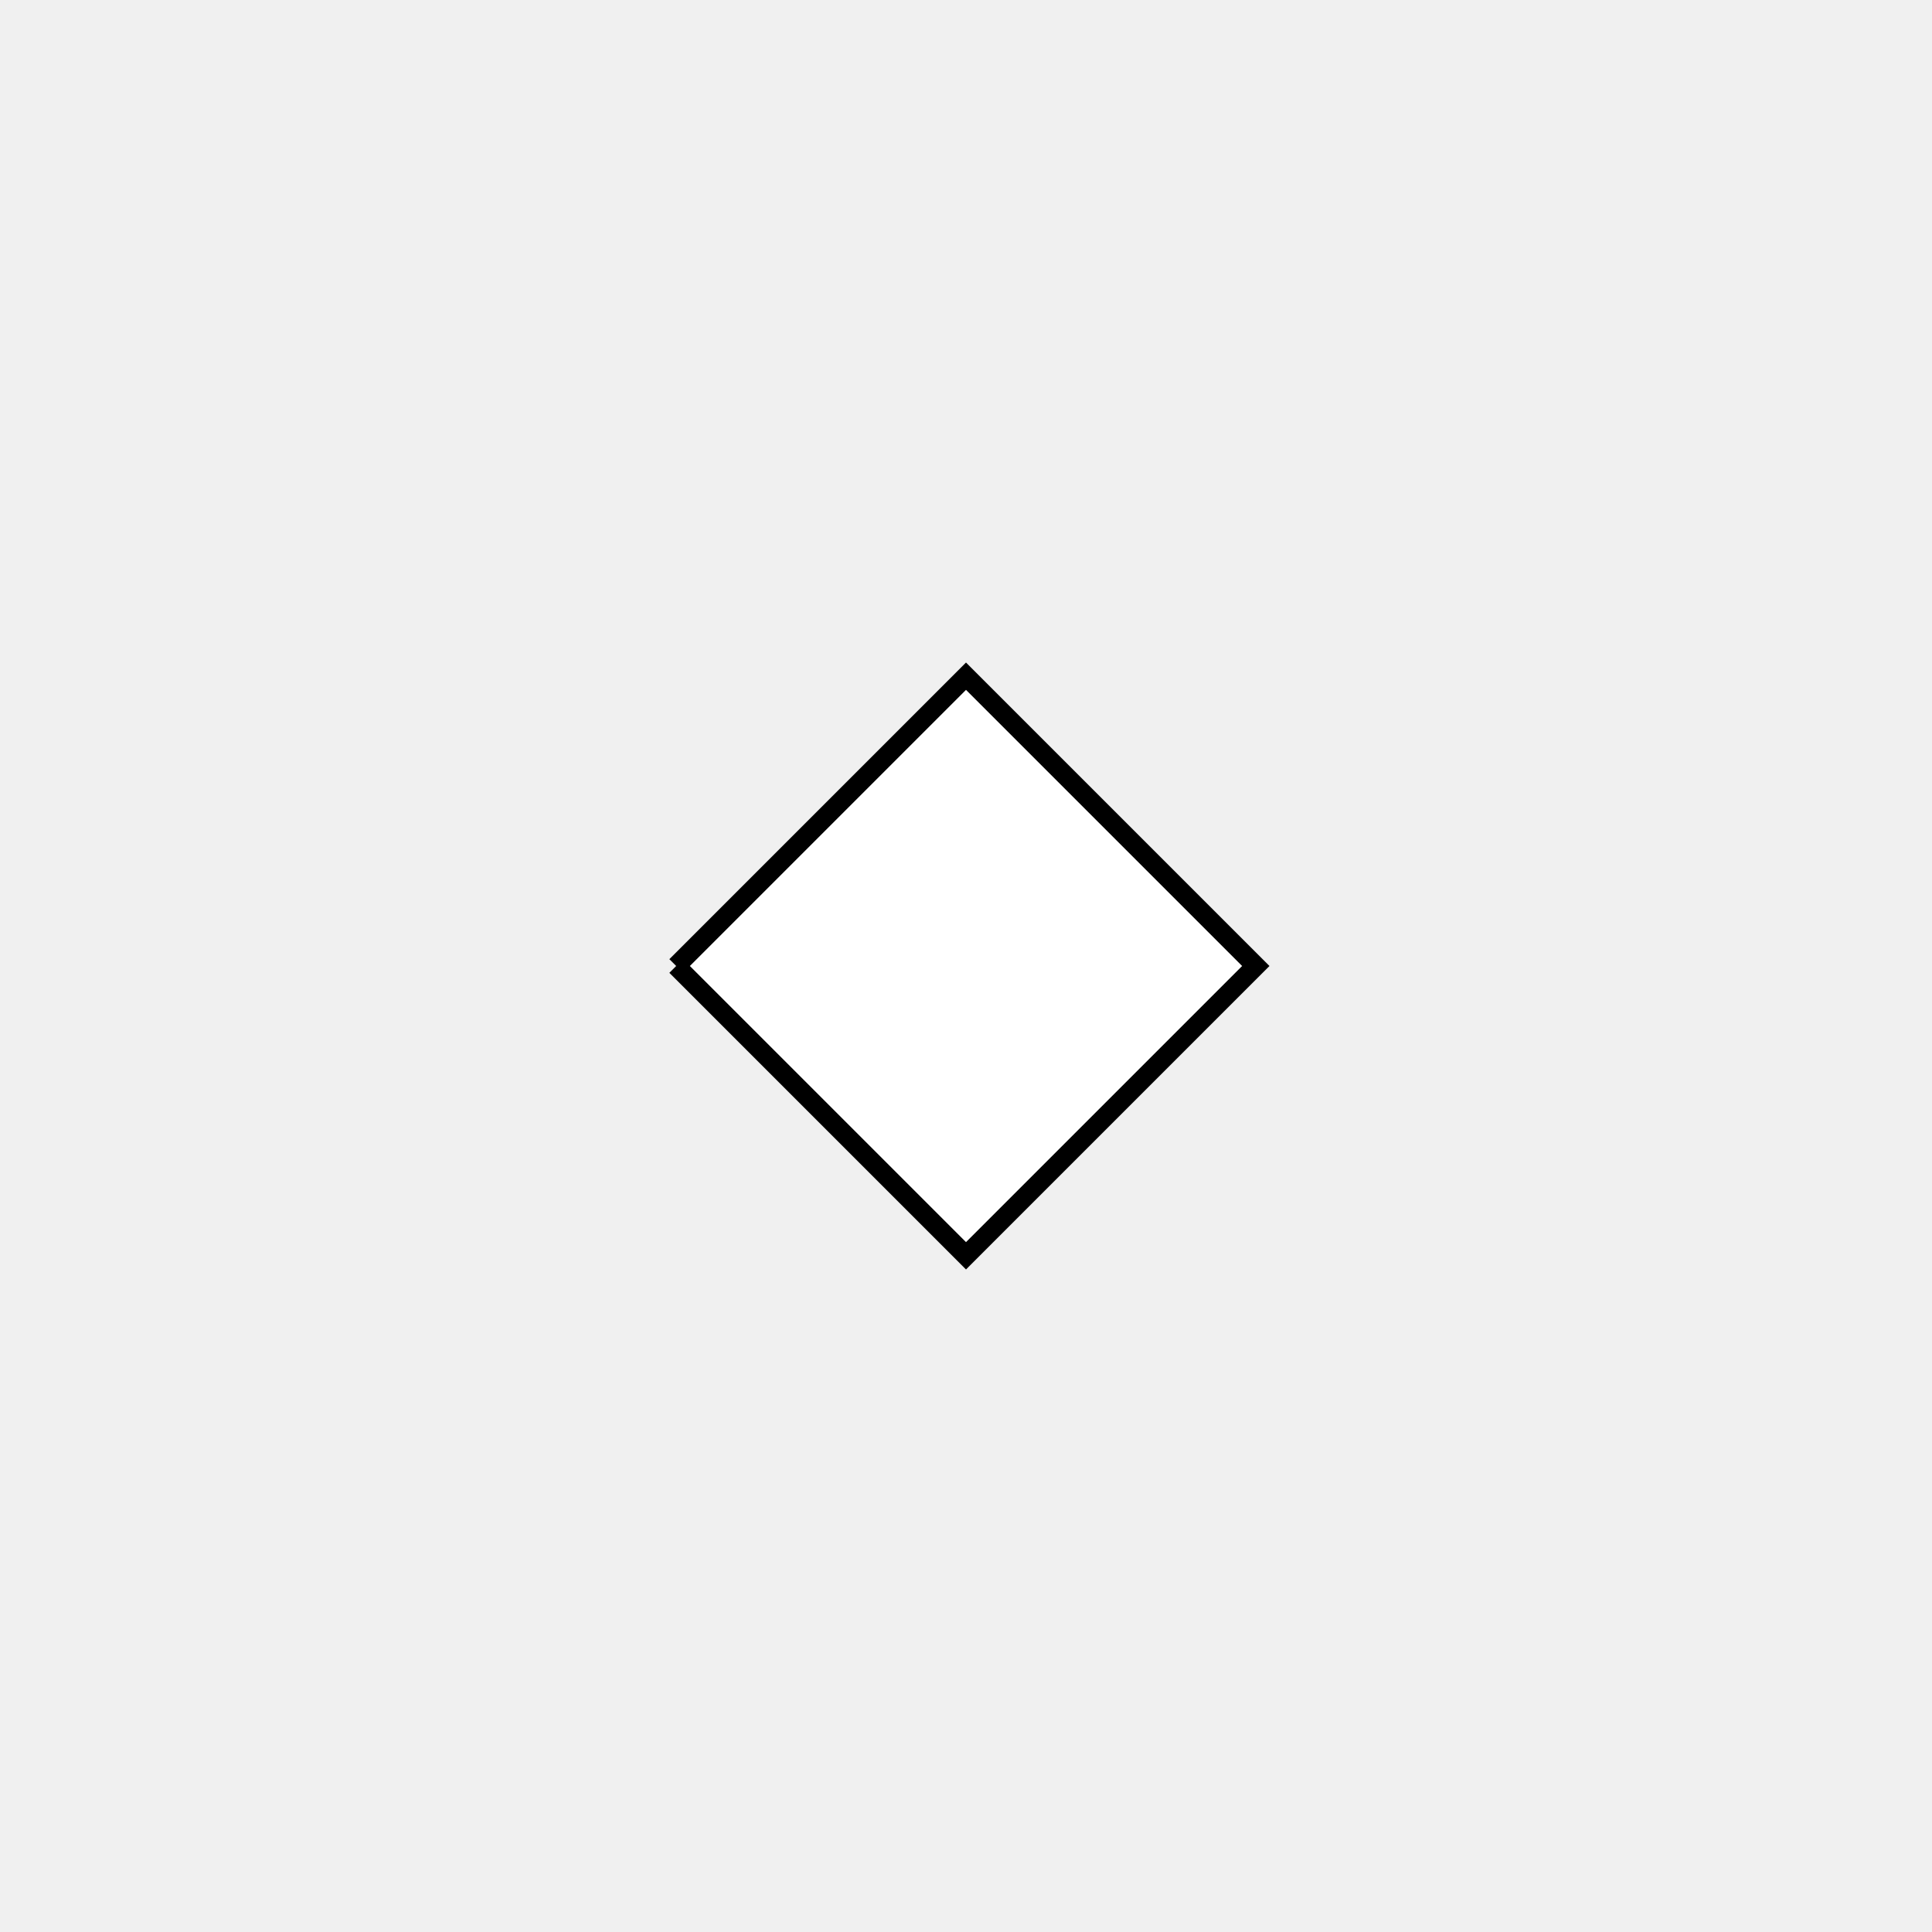
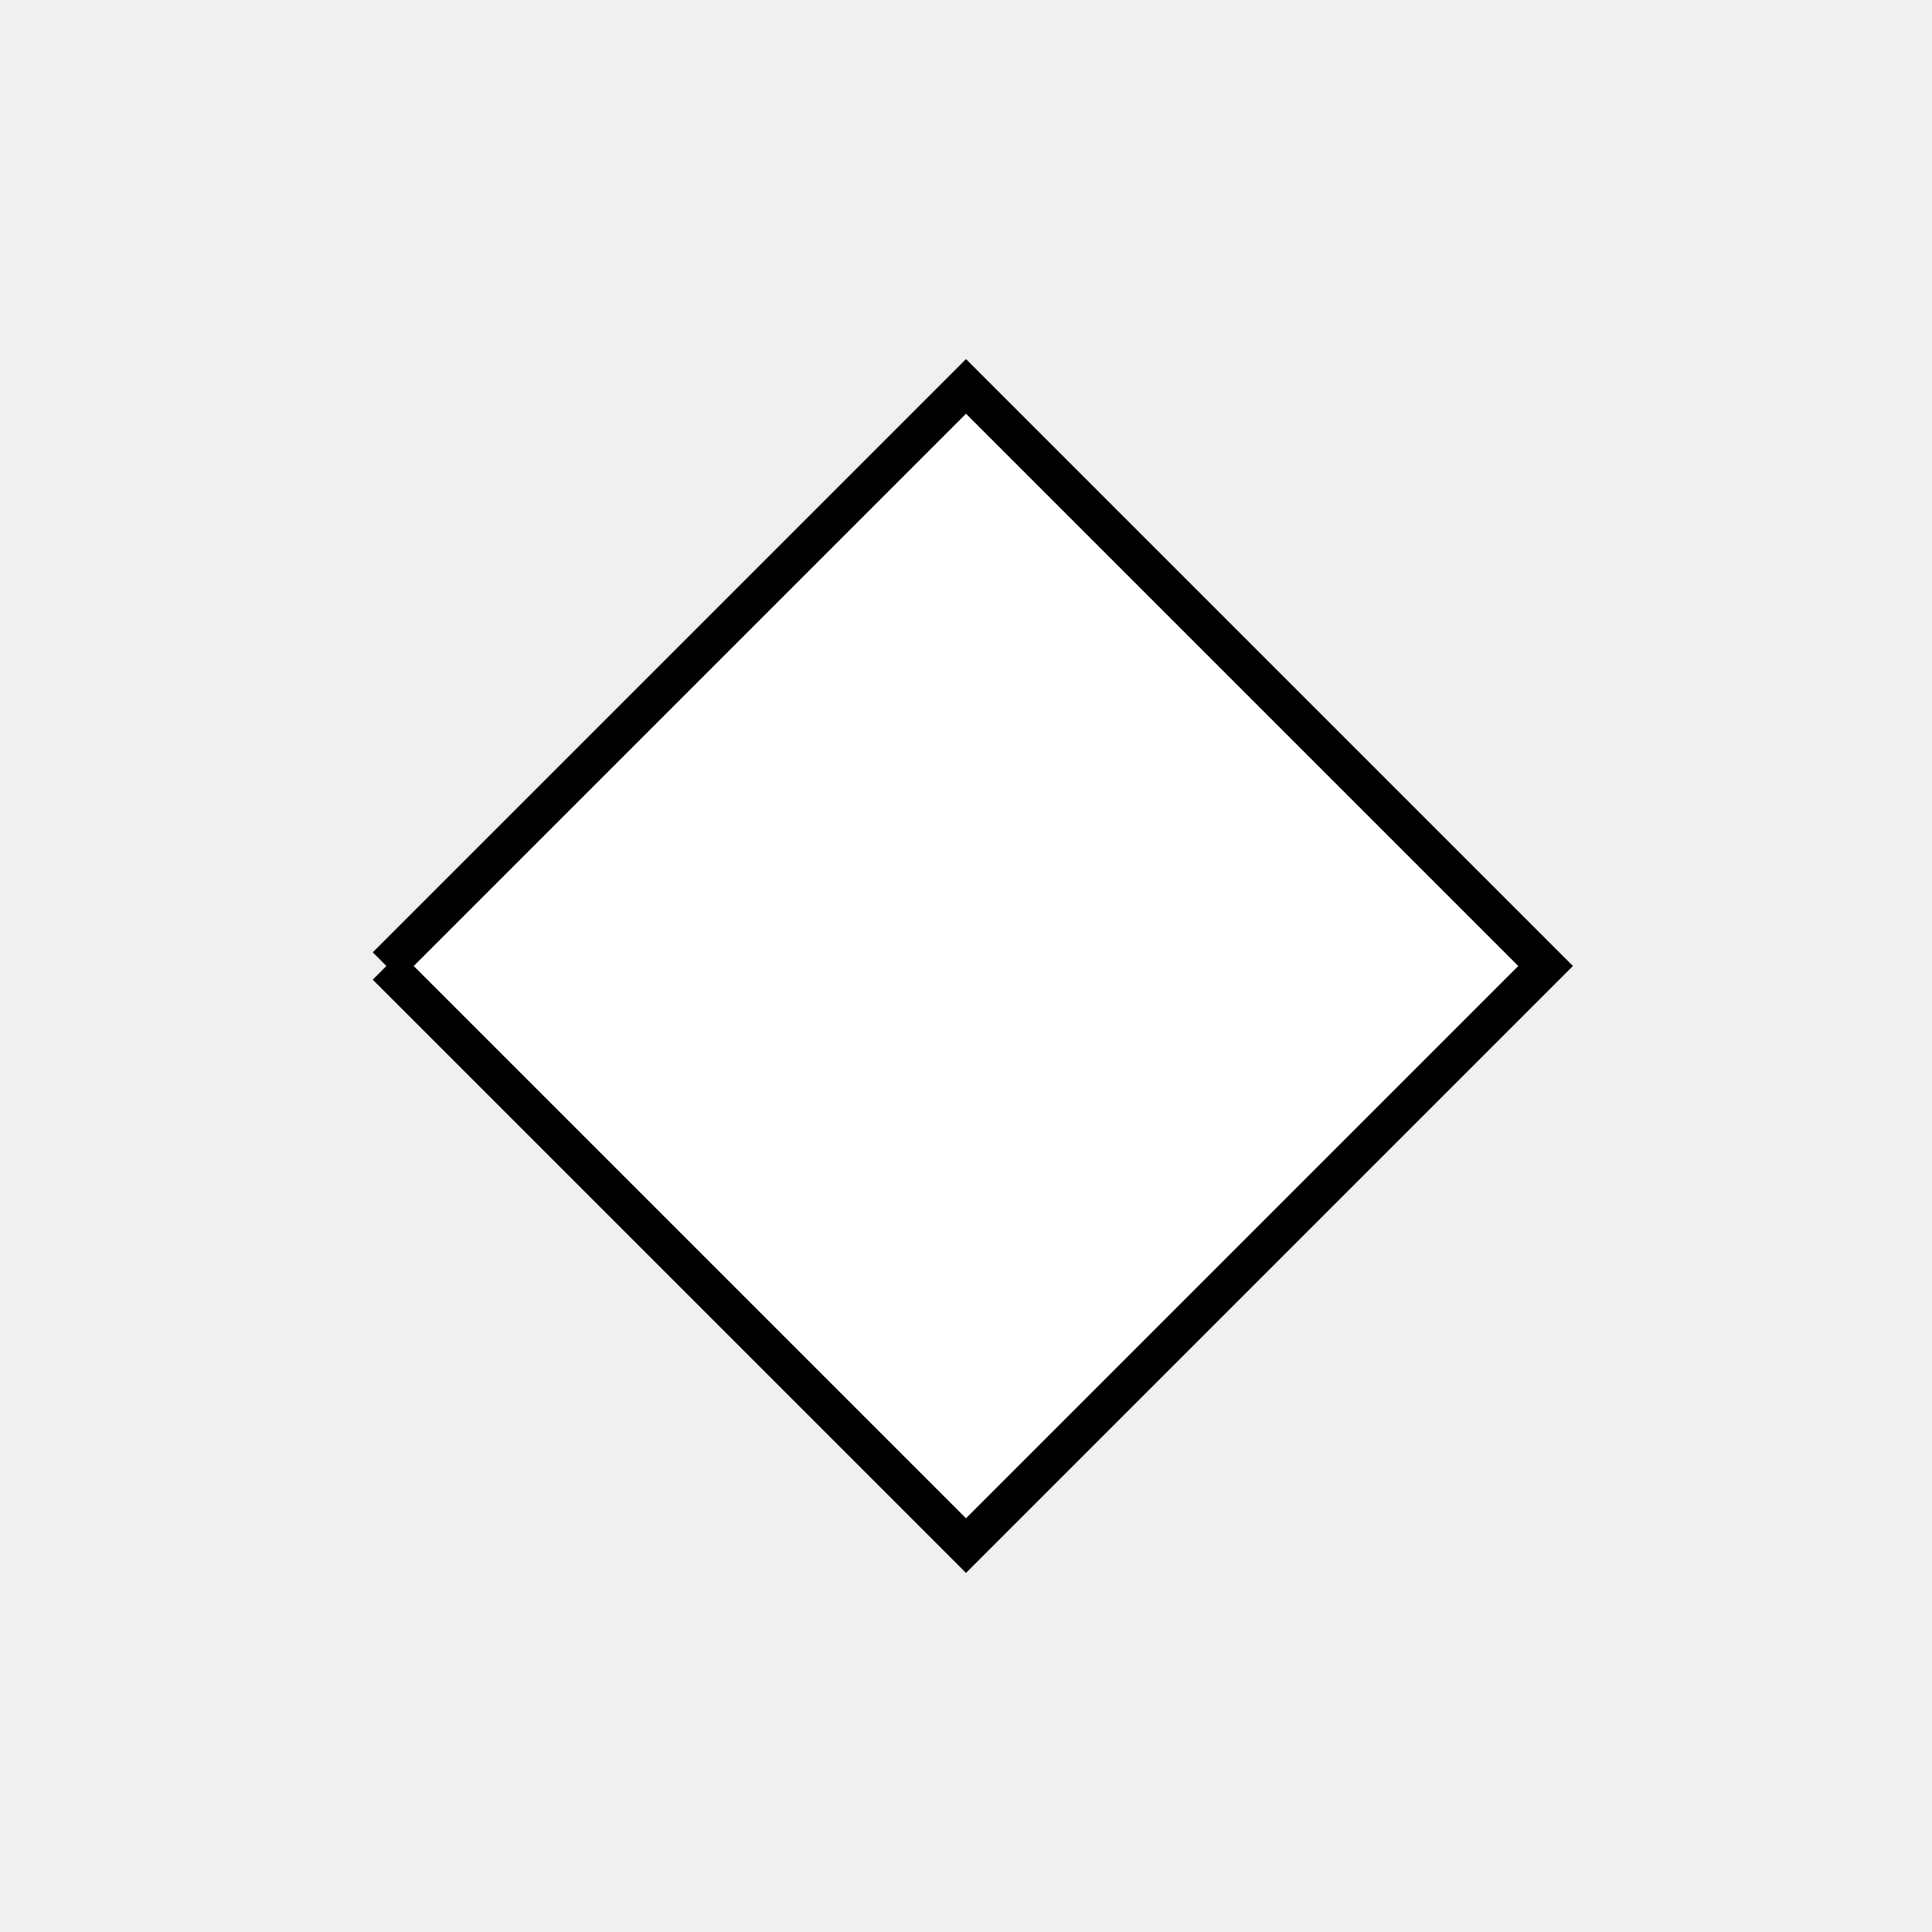
- <svg xmlns="http://www.w3.org/2000/svg" width="100px" height="100px" viewBox="0 0 100 100" id="api well symbol 13 - Directional Surface Well Location">
+ <svg xmlns="http://www.w3.org/2000/svg" width="100px" height="100px" viewBox="0 0 50 50" id="api well symbol 13 - Directional Surface Well Location">
  <g opacity="1.0">
-     <polyline style="stroke:black; fill:white; stroke-width:1; stroke-opacity:1" points="35,50 50,35 65,50 50,65 35,50" />
+     <polyline style="stroke:black; fill:white; stroke-width:1; stroke-opacity:1" points="10,25 25,10 40,25 25,40 10,25" />
  </g>
</svg>
